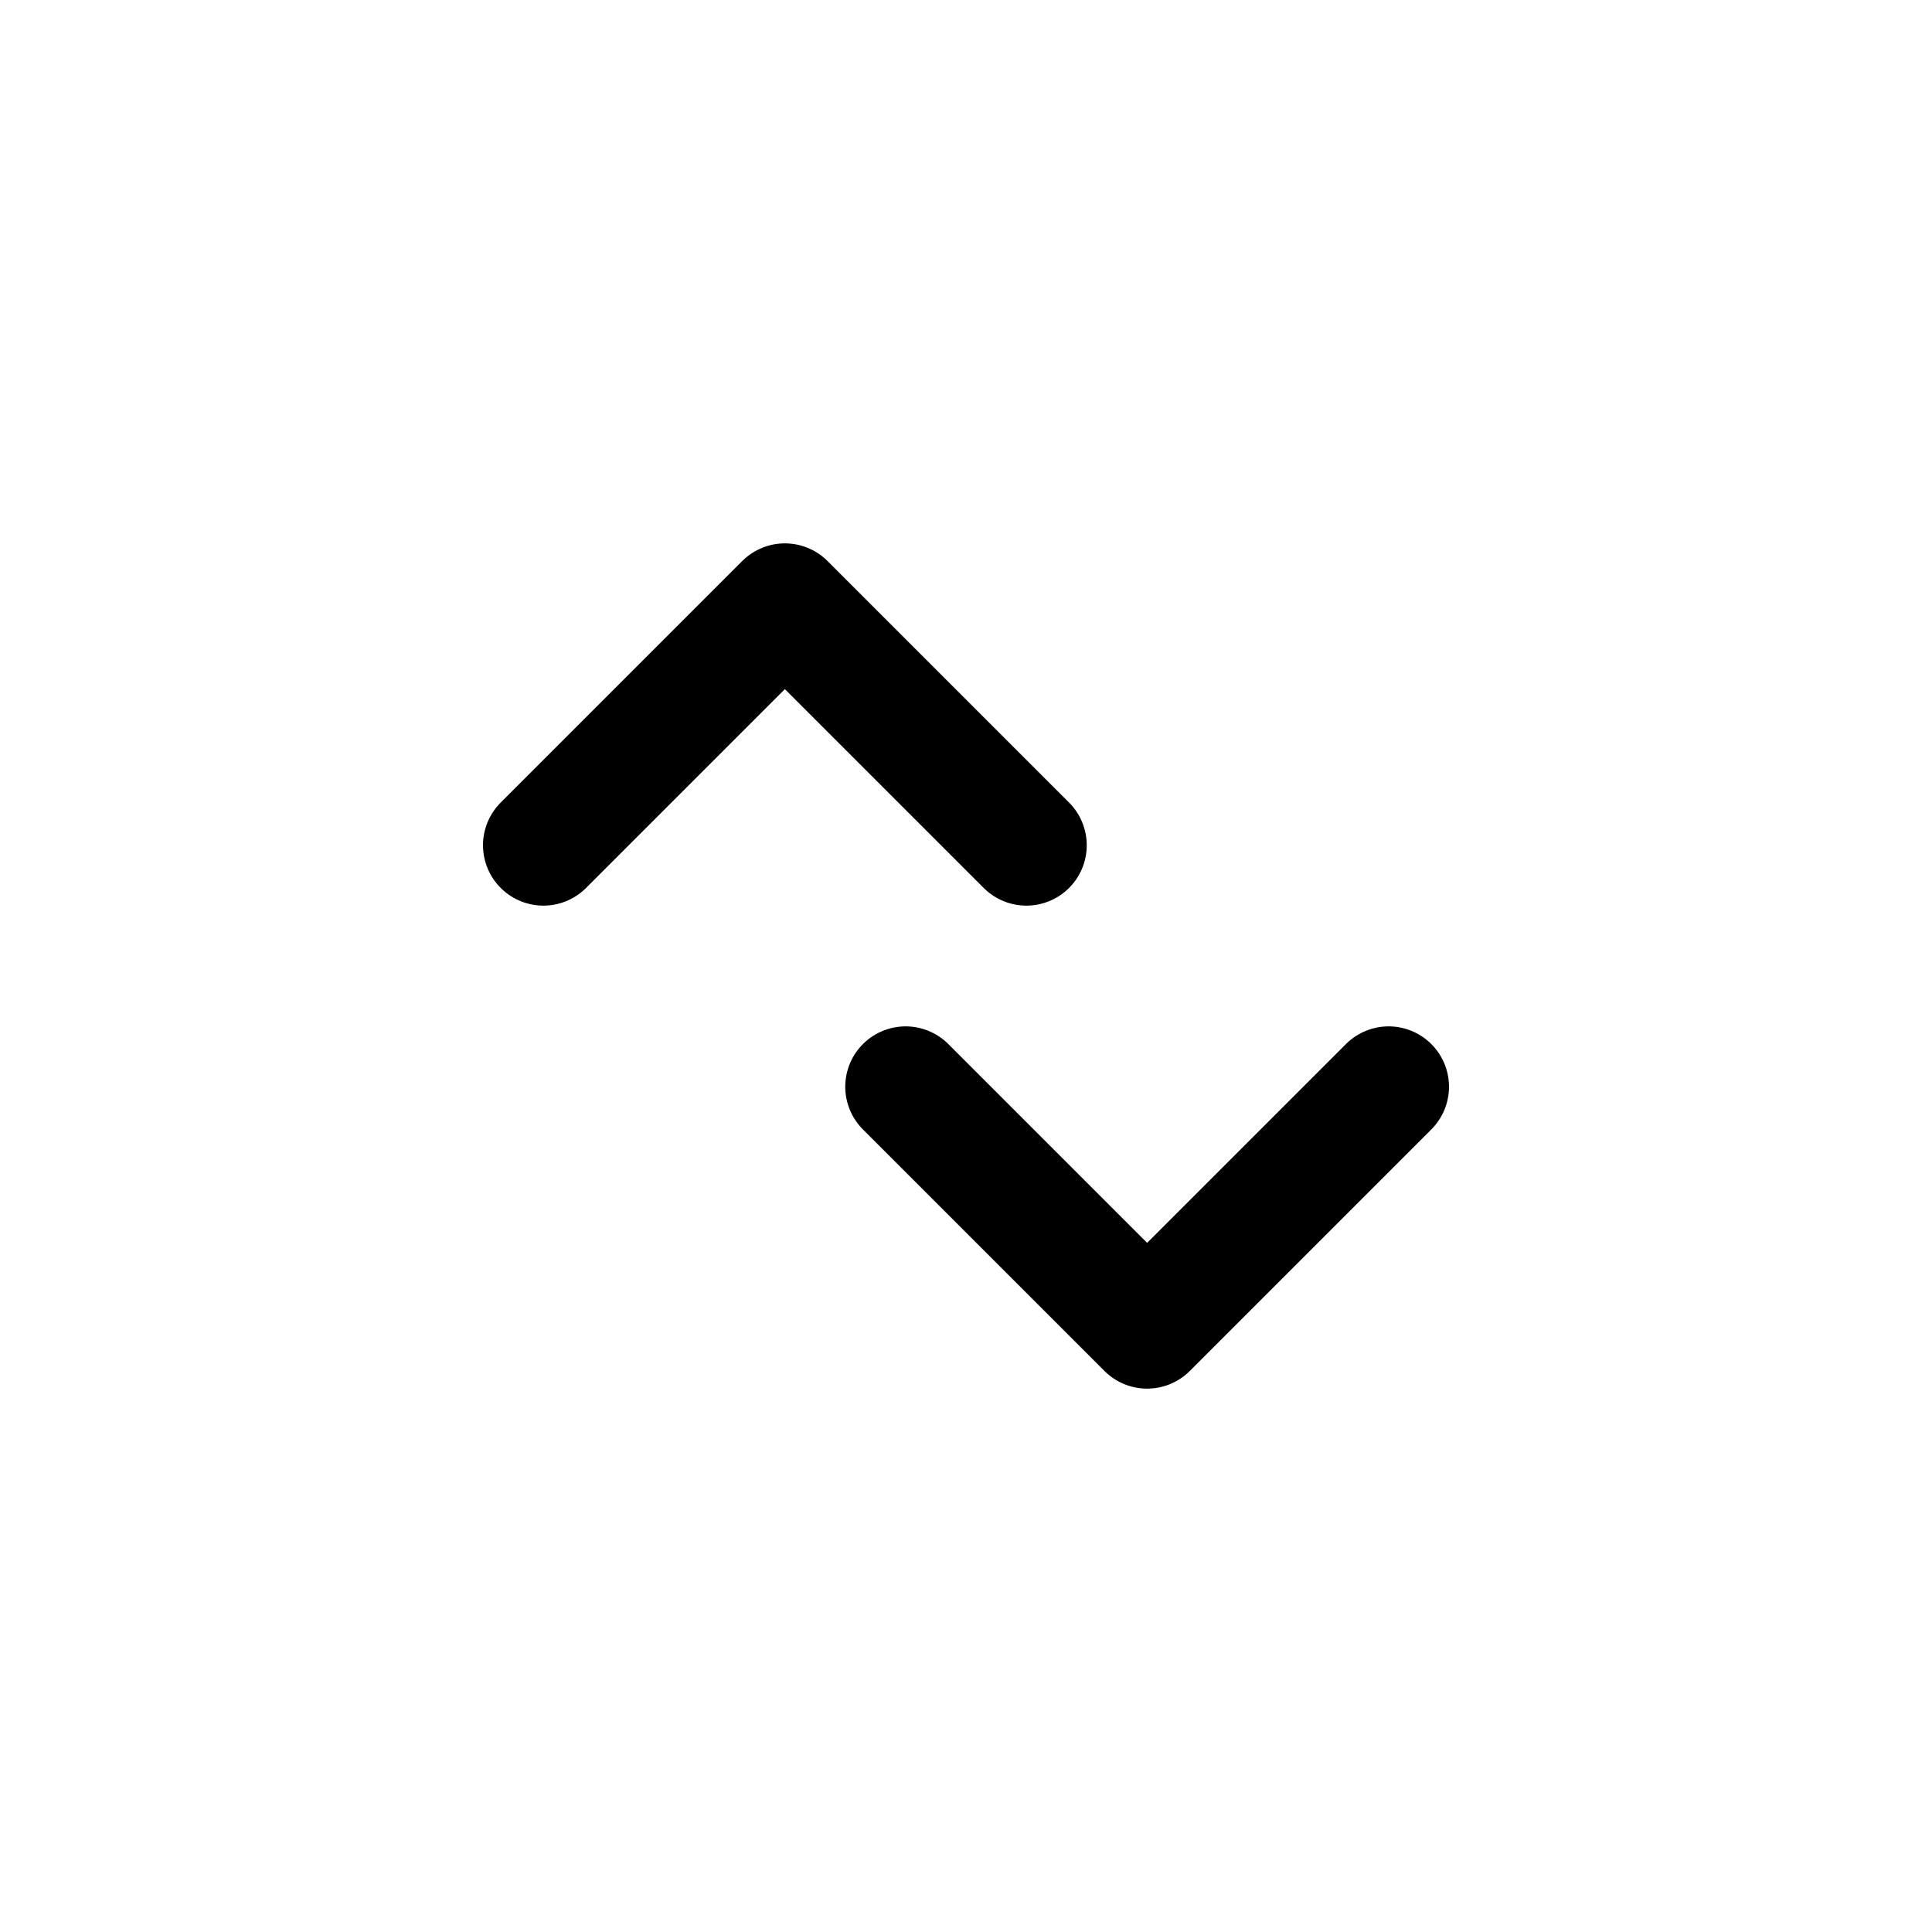
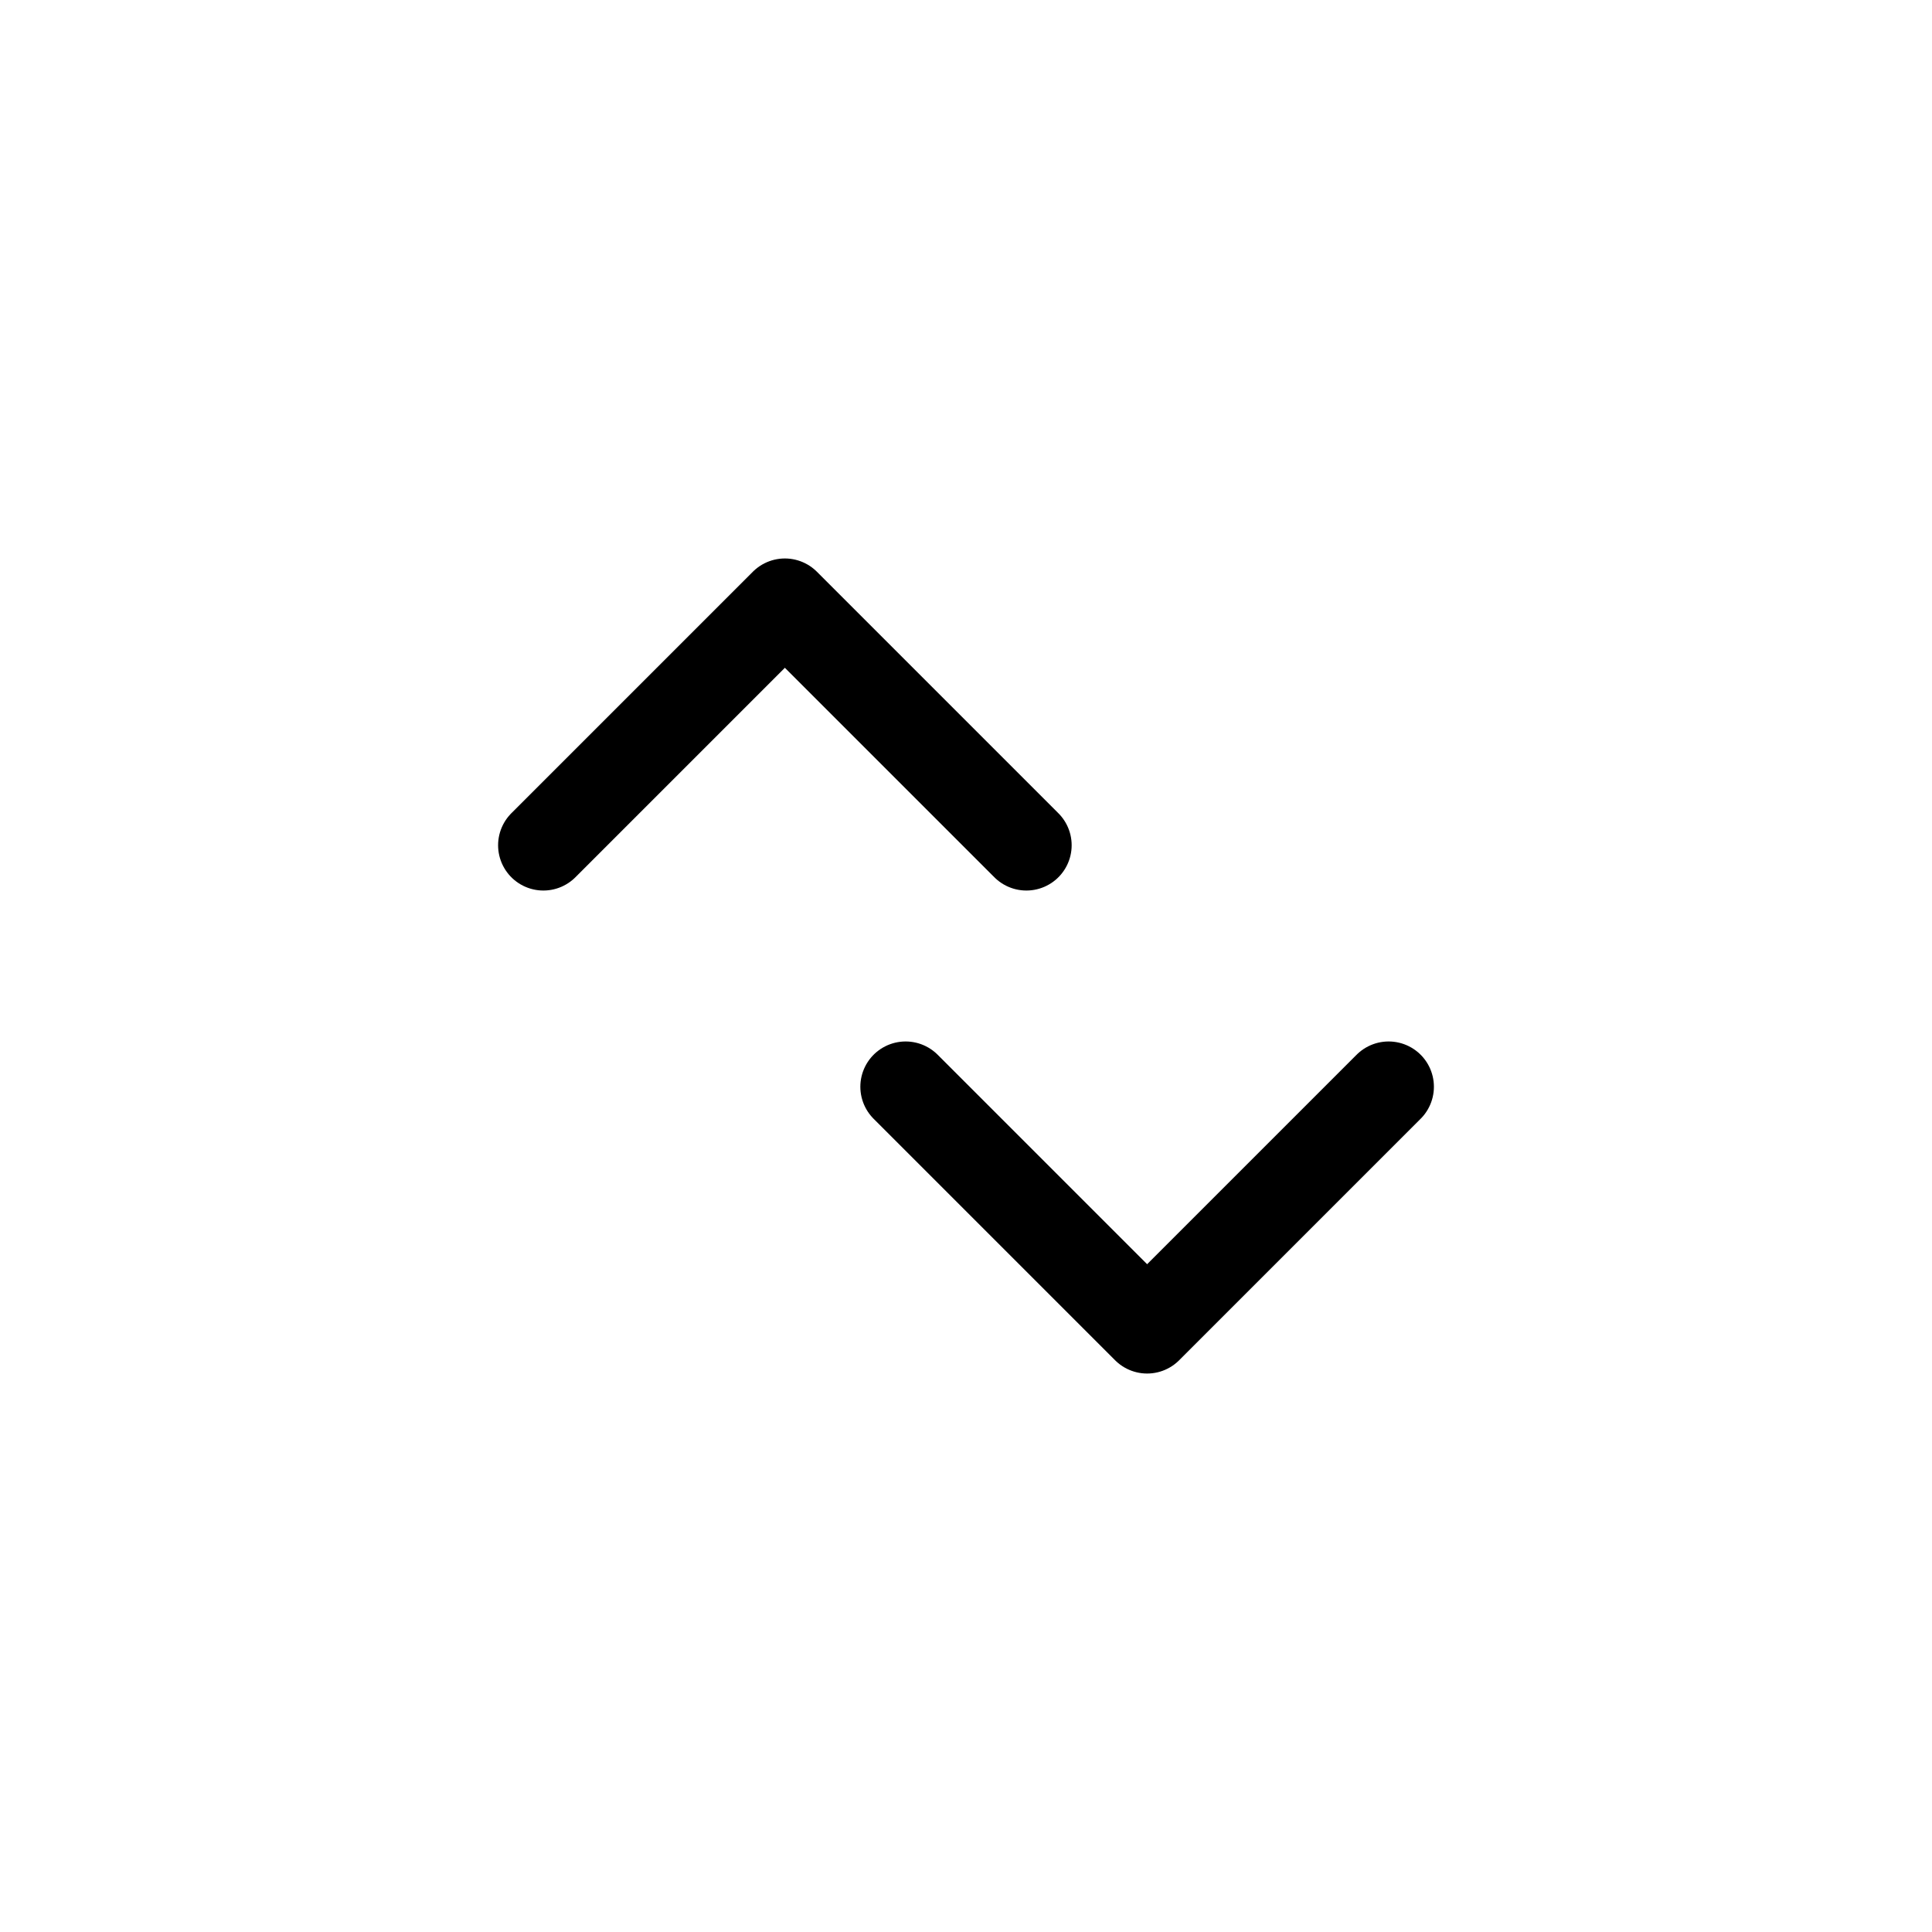
- <svg xmlns="http://www.w3.org/2000/svg" xmlns:xlink="http://www.w3.org/1999/xlink" width="32" height="32" viewBox="0 0 32 32" version="1.1" id="svg944">
-   <defs id="defs938">
-     <filter style="color-interpolation-filters:sRGB" id="filter1553" x="-0.3" y="-0.3" width="1.6" height="1.6">
-       <feGaussianBlur stdDeviation="2 2" result="blur" id="feGaussianBlur1551" />
+ <svg xmlns="http://www.w3.org/2000/svg" xmlns:xlink="http://www.w3.org/1999/xlink" version="1.1" id="svg1" width="32" height="32" viewBox="0 0 32 32">
+   <defs id="defs">
+     <filter id="filter1" style="color-interpolation-filters:sRGB" x="0" y="0" width="1" height="1">
+       <feGaussianBlur id="feGaussianBlur1" result="blur" stdDeviation="1 1" />
    </filter>
  </defs>
-   <g style="display:none" id="g841">
-     <use style="display:inline;filter:url(#filter1553)" x="0" y="0" xlink:href="#g843" id="use845" width="100%" height="100%" />
+   <g id="layer_b" style="display:none">
+     <use id="use1" xlink:href="#layer1" style="display:inline;filter:url(#filter1)" />
  </g>
  <g id="layer1" style="display:inline">
-     <g id="g843">
-       <rect y="6" x="6" height="20" width="20" id="rect839" style="fill:none;stroke:none;stroke-width:0.529;stroke-linecap:round;stroke-linejoin:round;stroke-miterlimit:4;stroke-dasharray:none" />
-       <path id="path840" style="fill:none;stroke:#000000;stroke-width:2;stroke-linecap:round;stroke-linejoin:round;stroke-miterlimit:4;stroke-dasharray:none;stroke-opacity:1" d="m 23,18 -4,4 -4,-4 m -6,-4 4,-4 4,4" />
-     </g>
+     <path id="rect0" d="M 4,4 H 28 V 28 H 4 Z" style="fill:none;stroke:none" />
+     <path id="path840" d="m 23,18 -4,4 -4,-4 m -6,-4 4,-4 4,4" style="fill:none;stroke:#000000;stroke-width:1.5;stroke-linecap:round;stroke-linejoin:round" />
  </g>
</svg>
